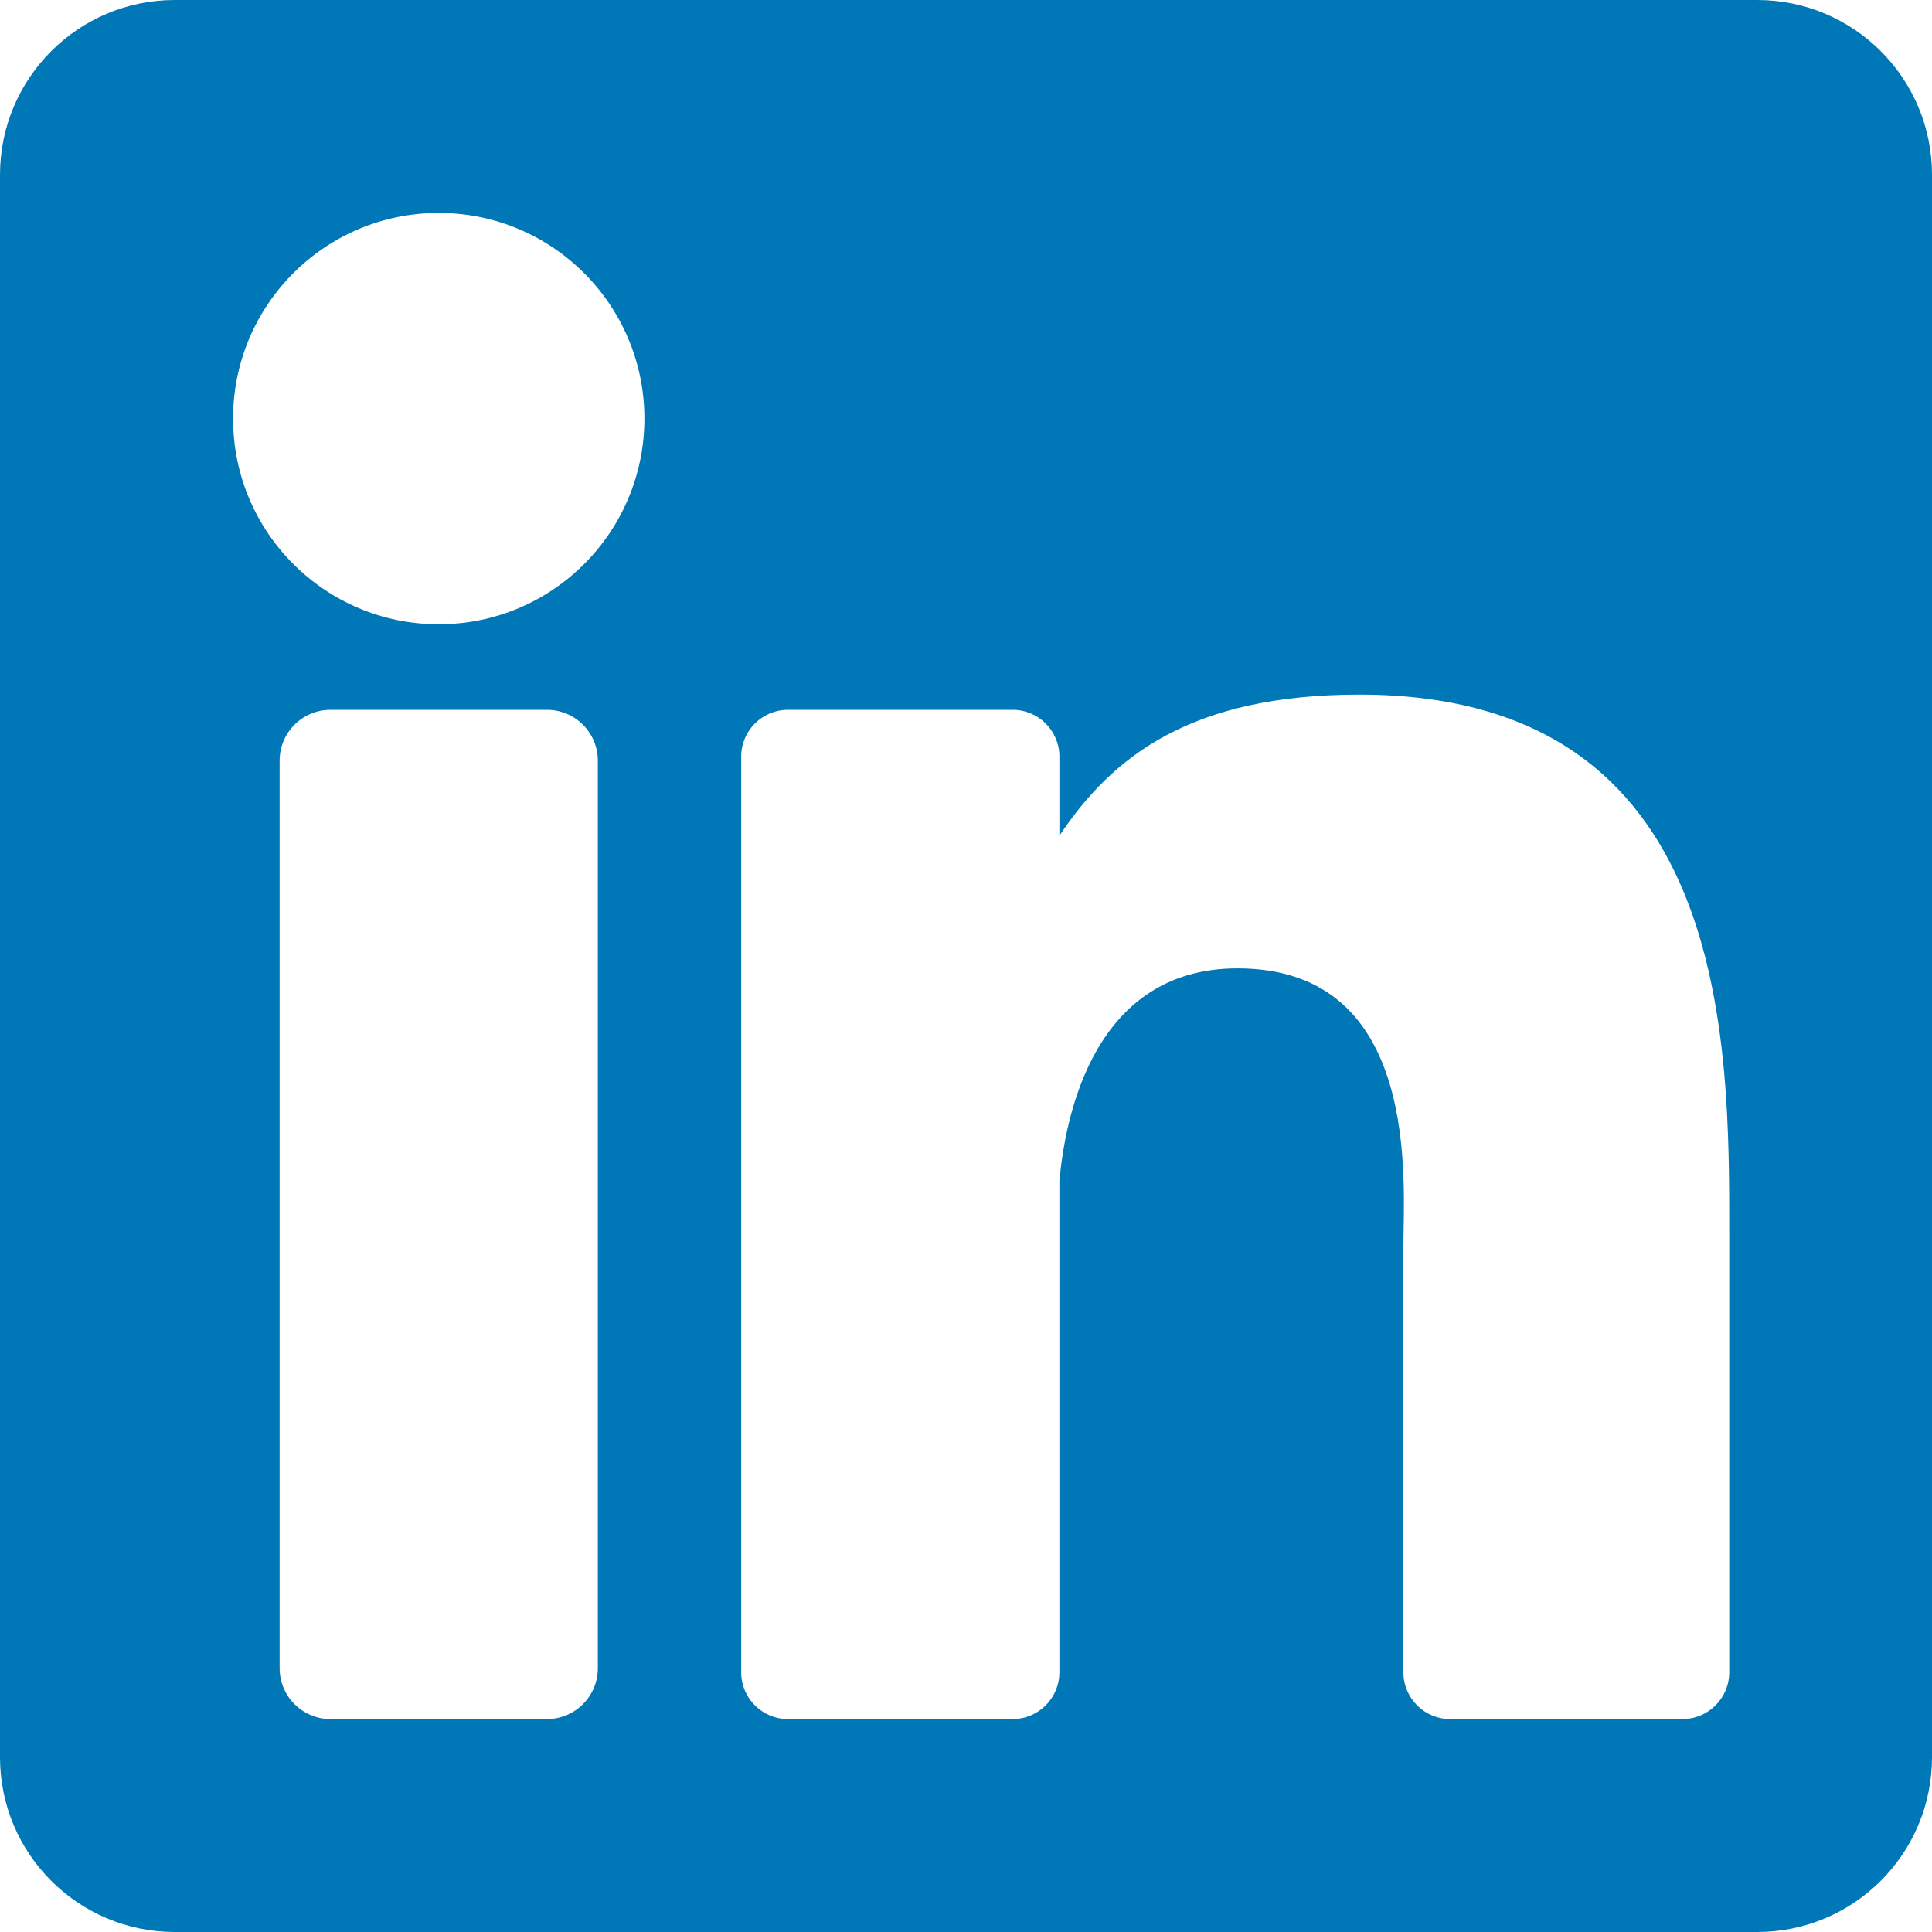
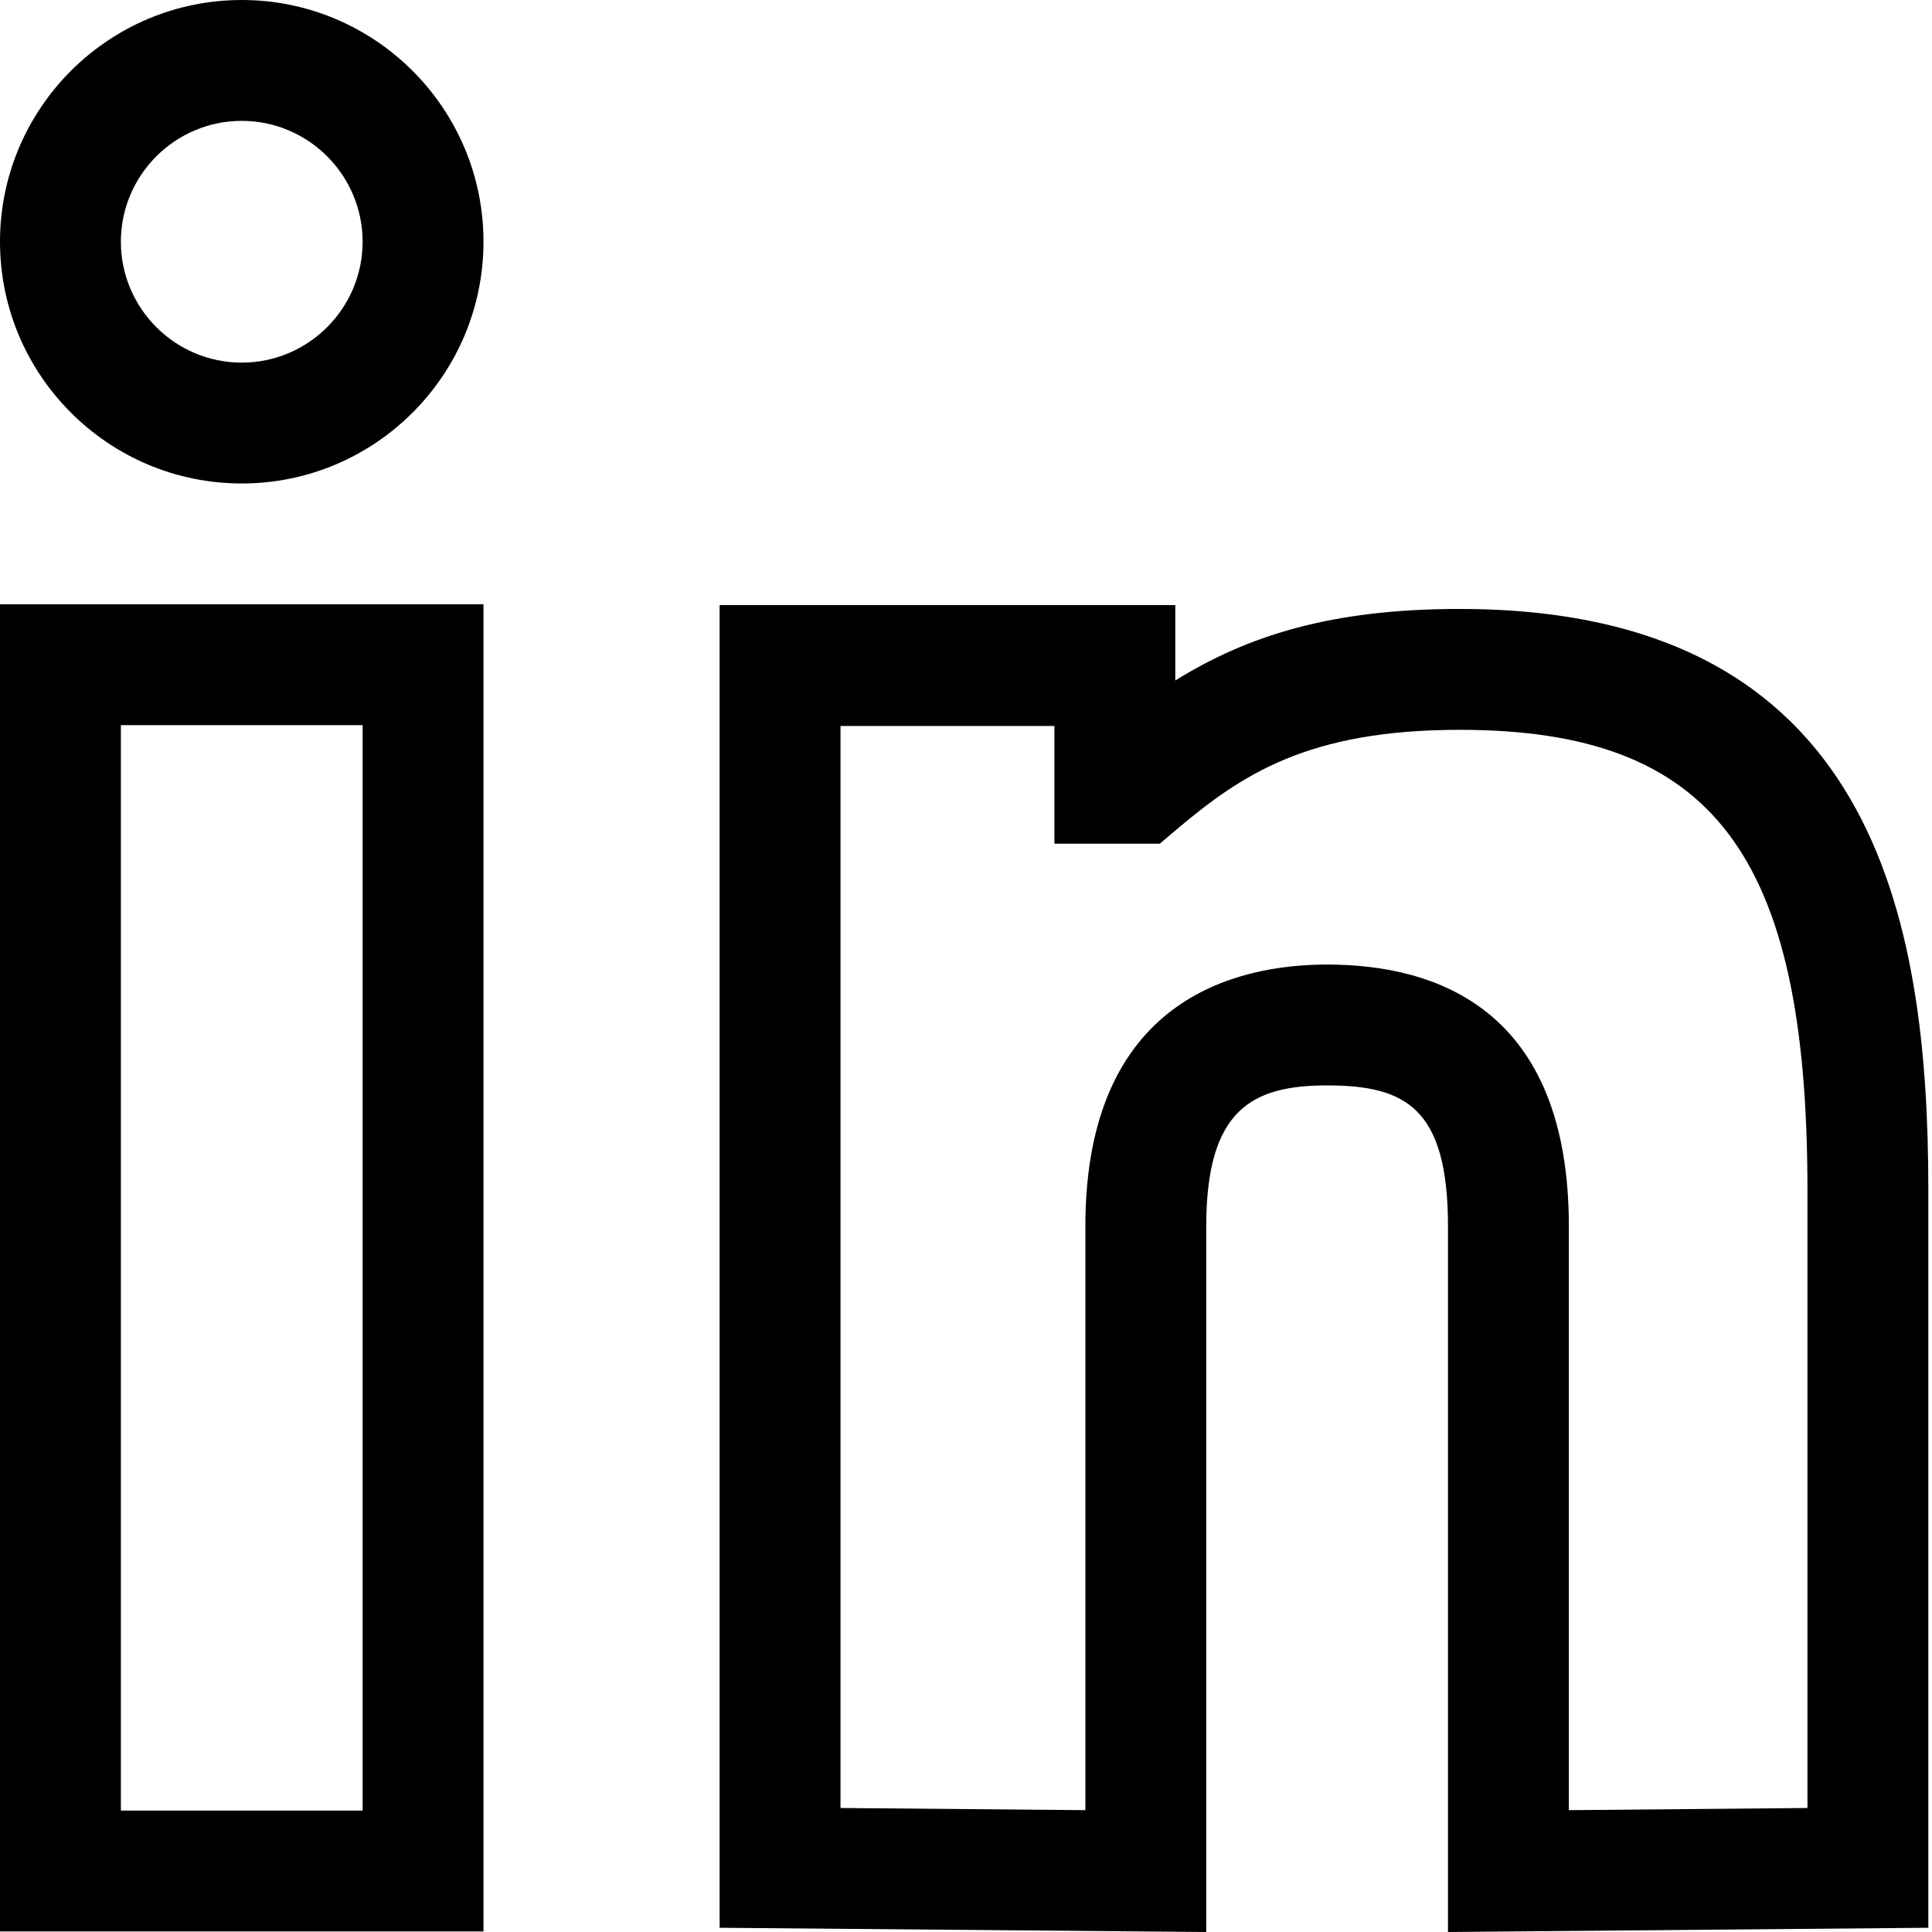
- <svg xmlns="http://www.w3.org/2000/svg" height="800px" width="800px" version="1.1" id="Layer_1" viewBox="0 0 382 382" xml:space="preserve">
-   <path style="fill:#0077B7;" d="M347.445,0H34.555C15.471,0,0,15.471,0,34.555v312.889C0,366.529,15.471,382,34.555,382h312.889  C366.529,382,382,366.529,382,347.444V34.555C382,15.471,366.529,0,347.445,0z M118.207,329.844c0,5.554-4.502,10.056-10.056,10.056  H65.345c-5.554,0-10.056-4.502-10.056-10.056V150.403c0-5.554,4.502-10.056,10.056-10.056h42.806  c5.554,0,10.056,4.502,10.056,10.056V329.844z M86.748,123.432c-22.459,0-40.666-18.207-40.666-40.666S64.289,42.1,86.748,42.1  s40.666,18.207,40.666,40.666S109.208,123.432,86.748,123.432z M341.91,330.654c0,5.106-4.14,9.246-9.246,9.246H286.73  c-5.106,0-9.246-4.14-9.246-9.246v-84.168c0-12.556,3.683-55.021-32.813-55.021c-28.309,0-34.051,29.066-35.204,42.11v97.079  c0,5.106-4.139,9.246-9.246,9.246h-44.426c-5.106,0-9.246-4.14-9.246-9.246V149.593c0-5.106,4.14-9.246,9.246-9.246h44.426  c5.106,0,9.246,4.14,9.246,9.246v15.655c10.497-15.753,26.097-27.912,59.312-27.912c73.552,0,73.131,68.716,73.131,106.472  L341.91,330.654L341.91,330.654z" />
+ <svg xmlns="http://www.w3.org/2000/svg" fill="#000000" width="800px" height="800px" viewBox="0 0 1920 1920">
+   <path d="M1168 601.321v74.955c72.312-44.925 155.796-71.11 282.643-71.11 412.852 0 465.705 308.588 465.705 577.417v733.213L1438.991 1920v-701.261c0-117.718-42.162-140.06-120.12-140.06-74.114 0-120.12 23.423-120.12 140.06V1920l-483.604-4.204V601.32H1168Zm-687.52-.792v1318.918H0V600.53h480.48Zm-120.12 120.12H120.12v1078.678h240.24V720.65Zm687.52.792H835.267v1075.316l243.364 2.162v-580.18c0-226.427 150.51-260.18 240.24-260.18 109.55 0 240.24 45.165 240.24 260.18v580.18l237.117-2.162v-614.174c0-333.334-93.573-457.298-345.585-457.298-151.472 0-217.057 44.925-281.322 98.98l-16.696 14.173H1047.88V721.441ZM240.24 0c132.493 0 240.24 107.748 240.24 240.24 0 132.493-107.747 240.24-240.24 240.24C107.748 480.48 0 372.733 0 240.24 0 107.748 107.748 0 240.24 0Zm0 120.12c-66.186 0-120.12 53.934-120.12 120.12s53.934 120.12 120.12 120.12 120.12-53.934 120.12-120.12-53.934-120.12-120.12-120.12Z" fill-rule="evenodd" />
</svg>
